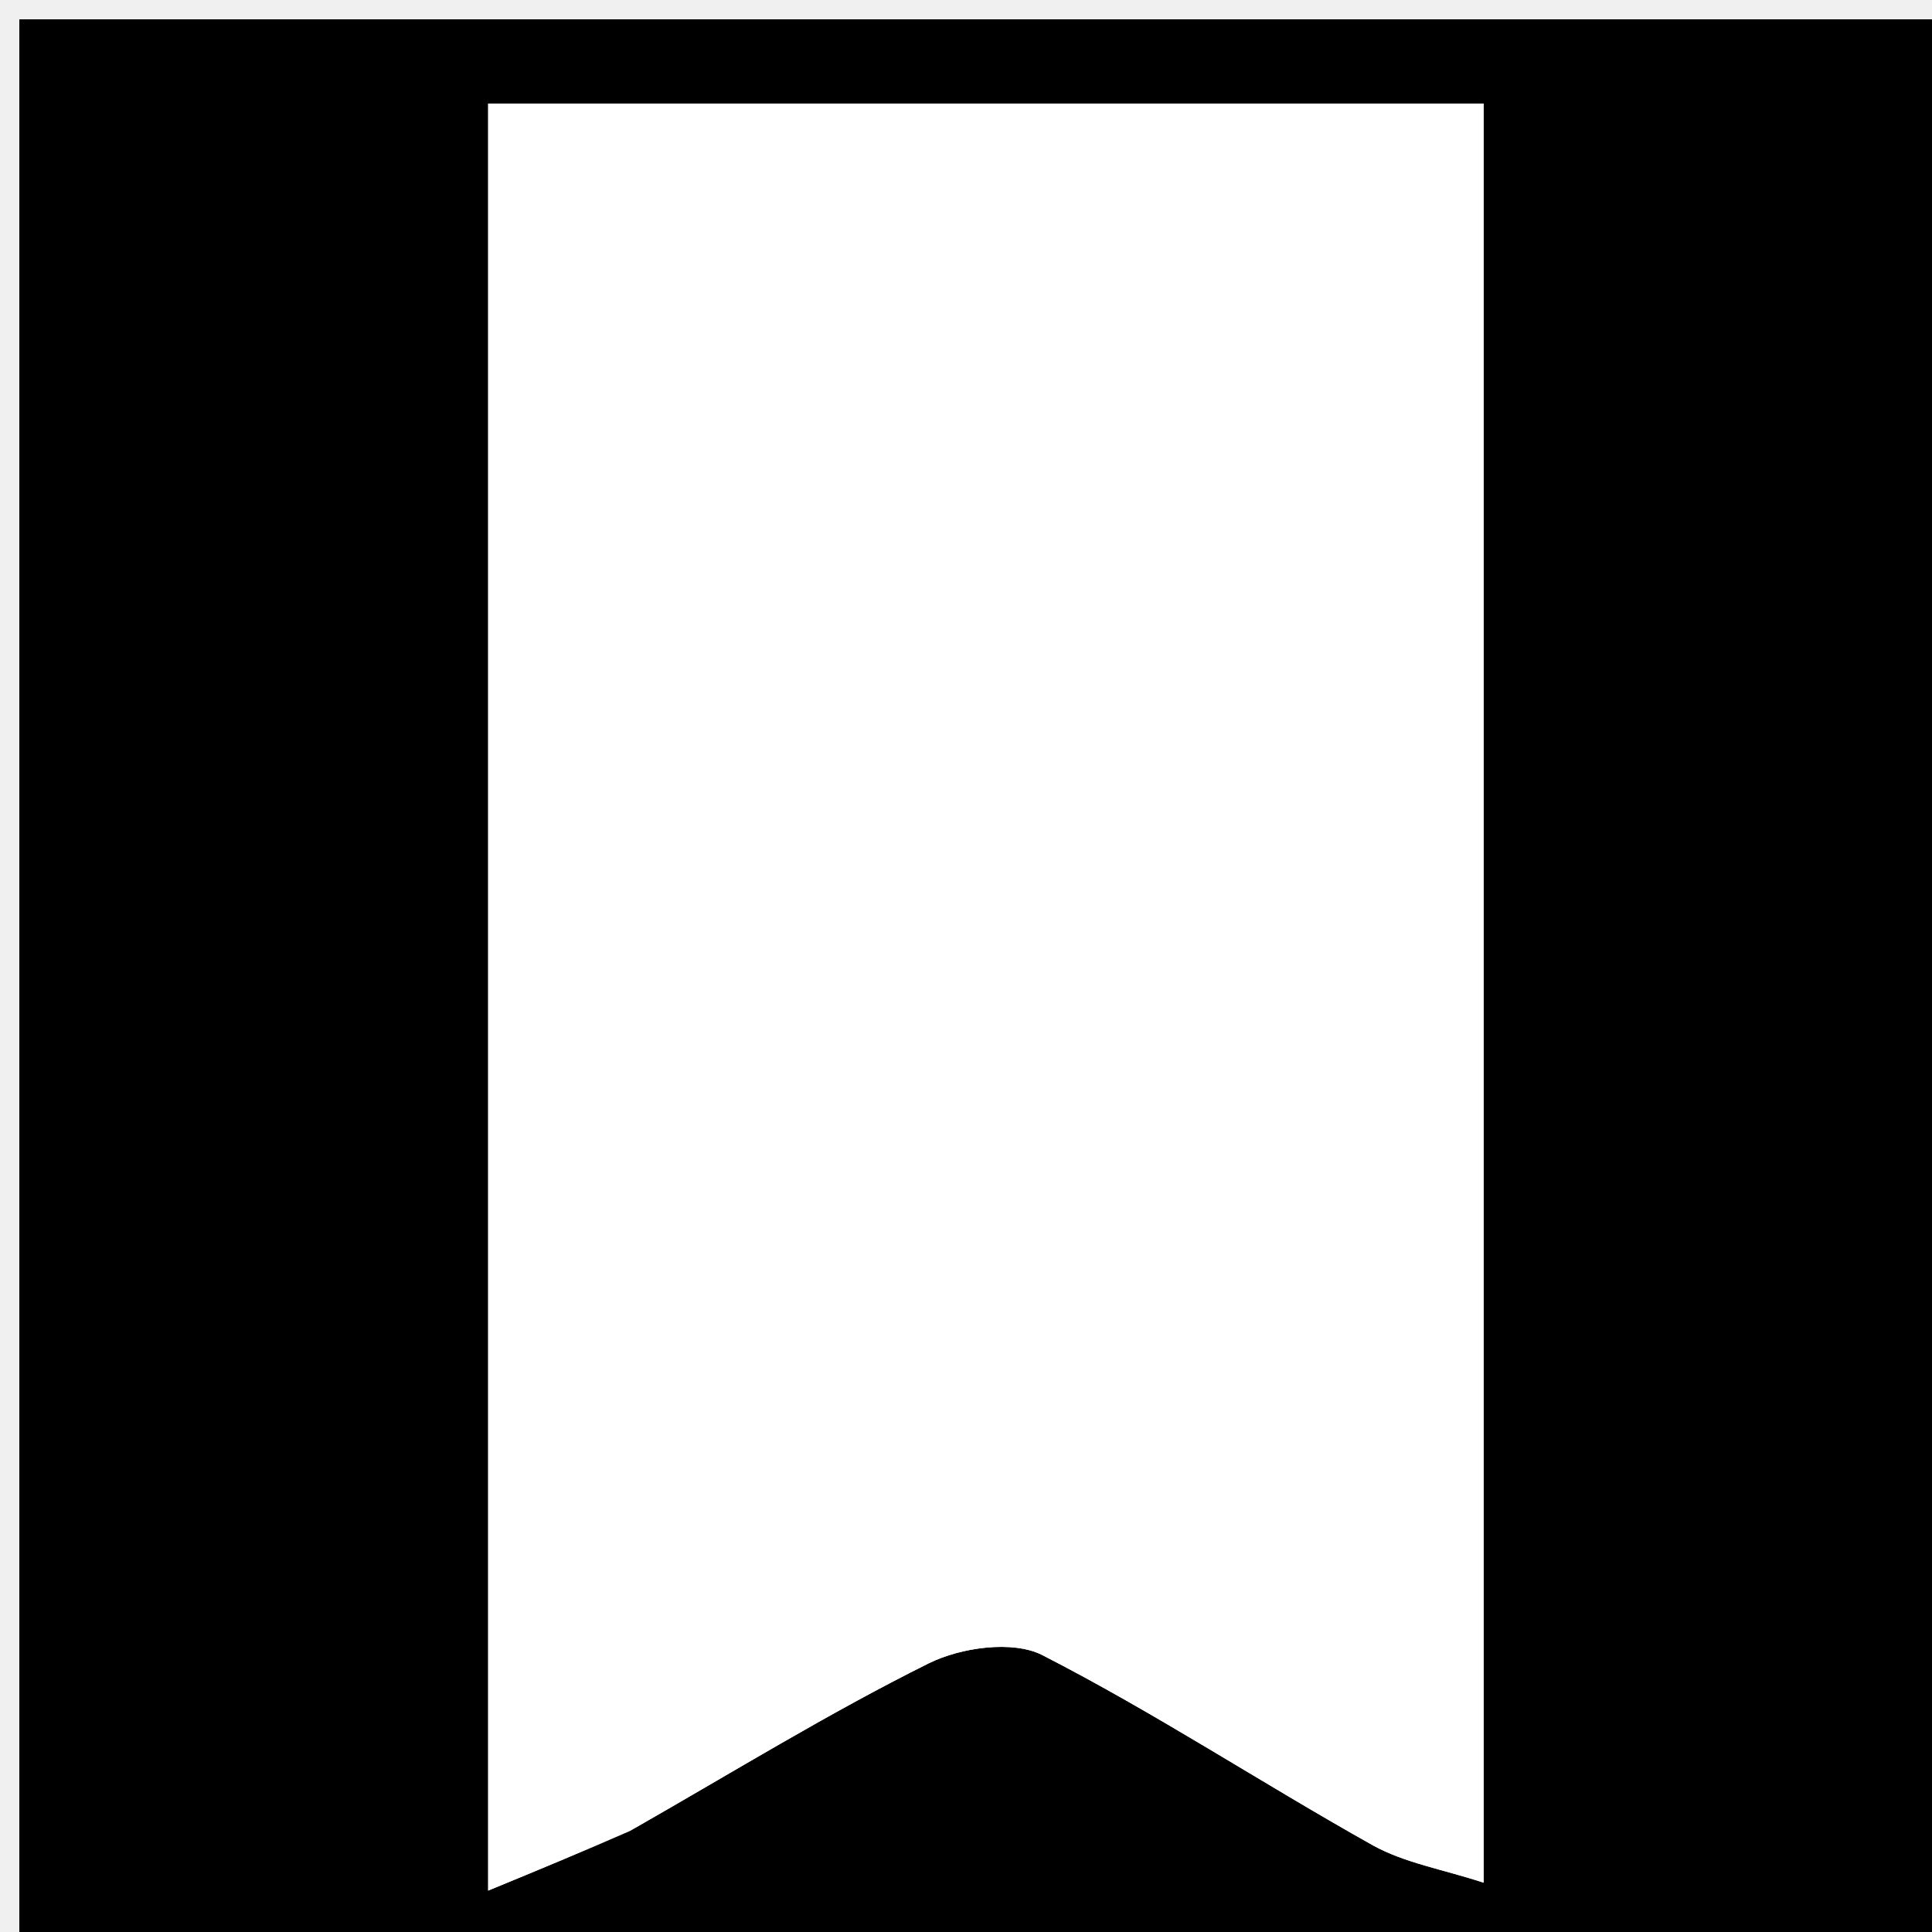
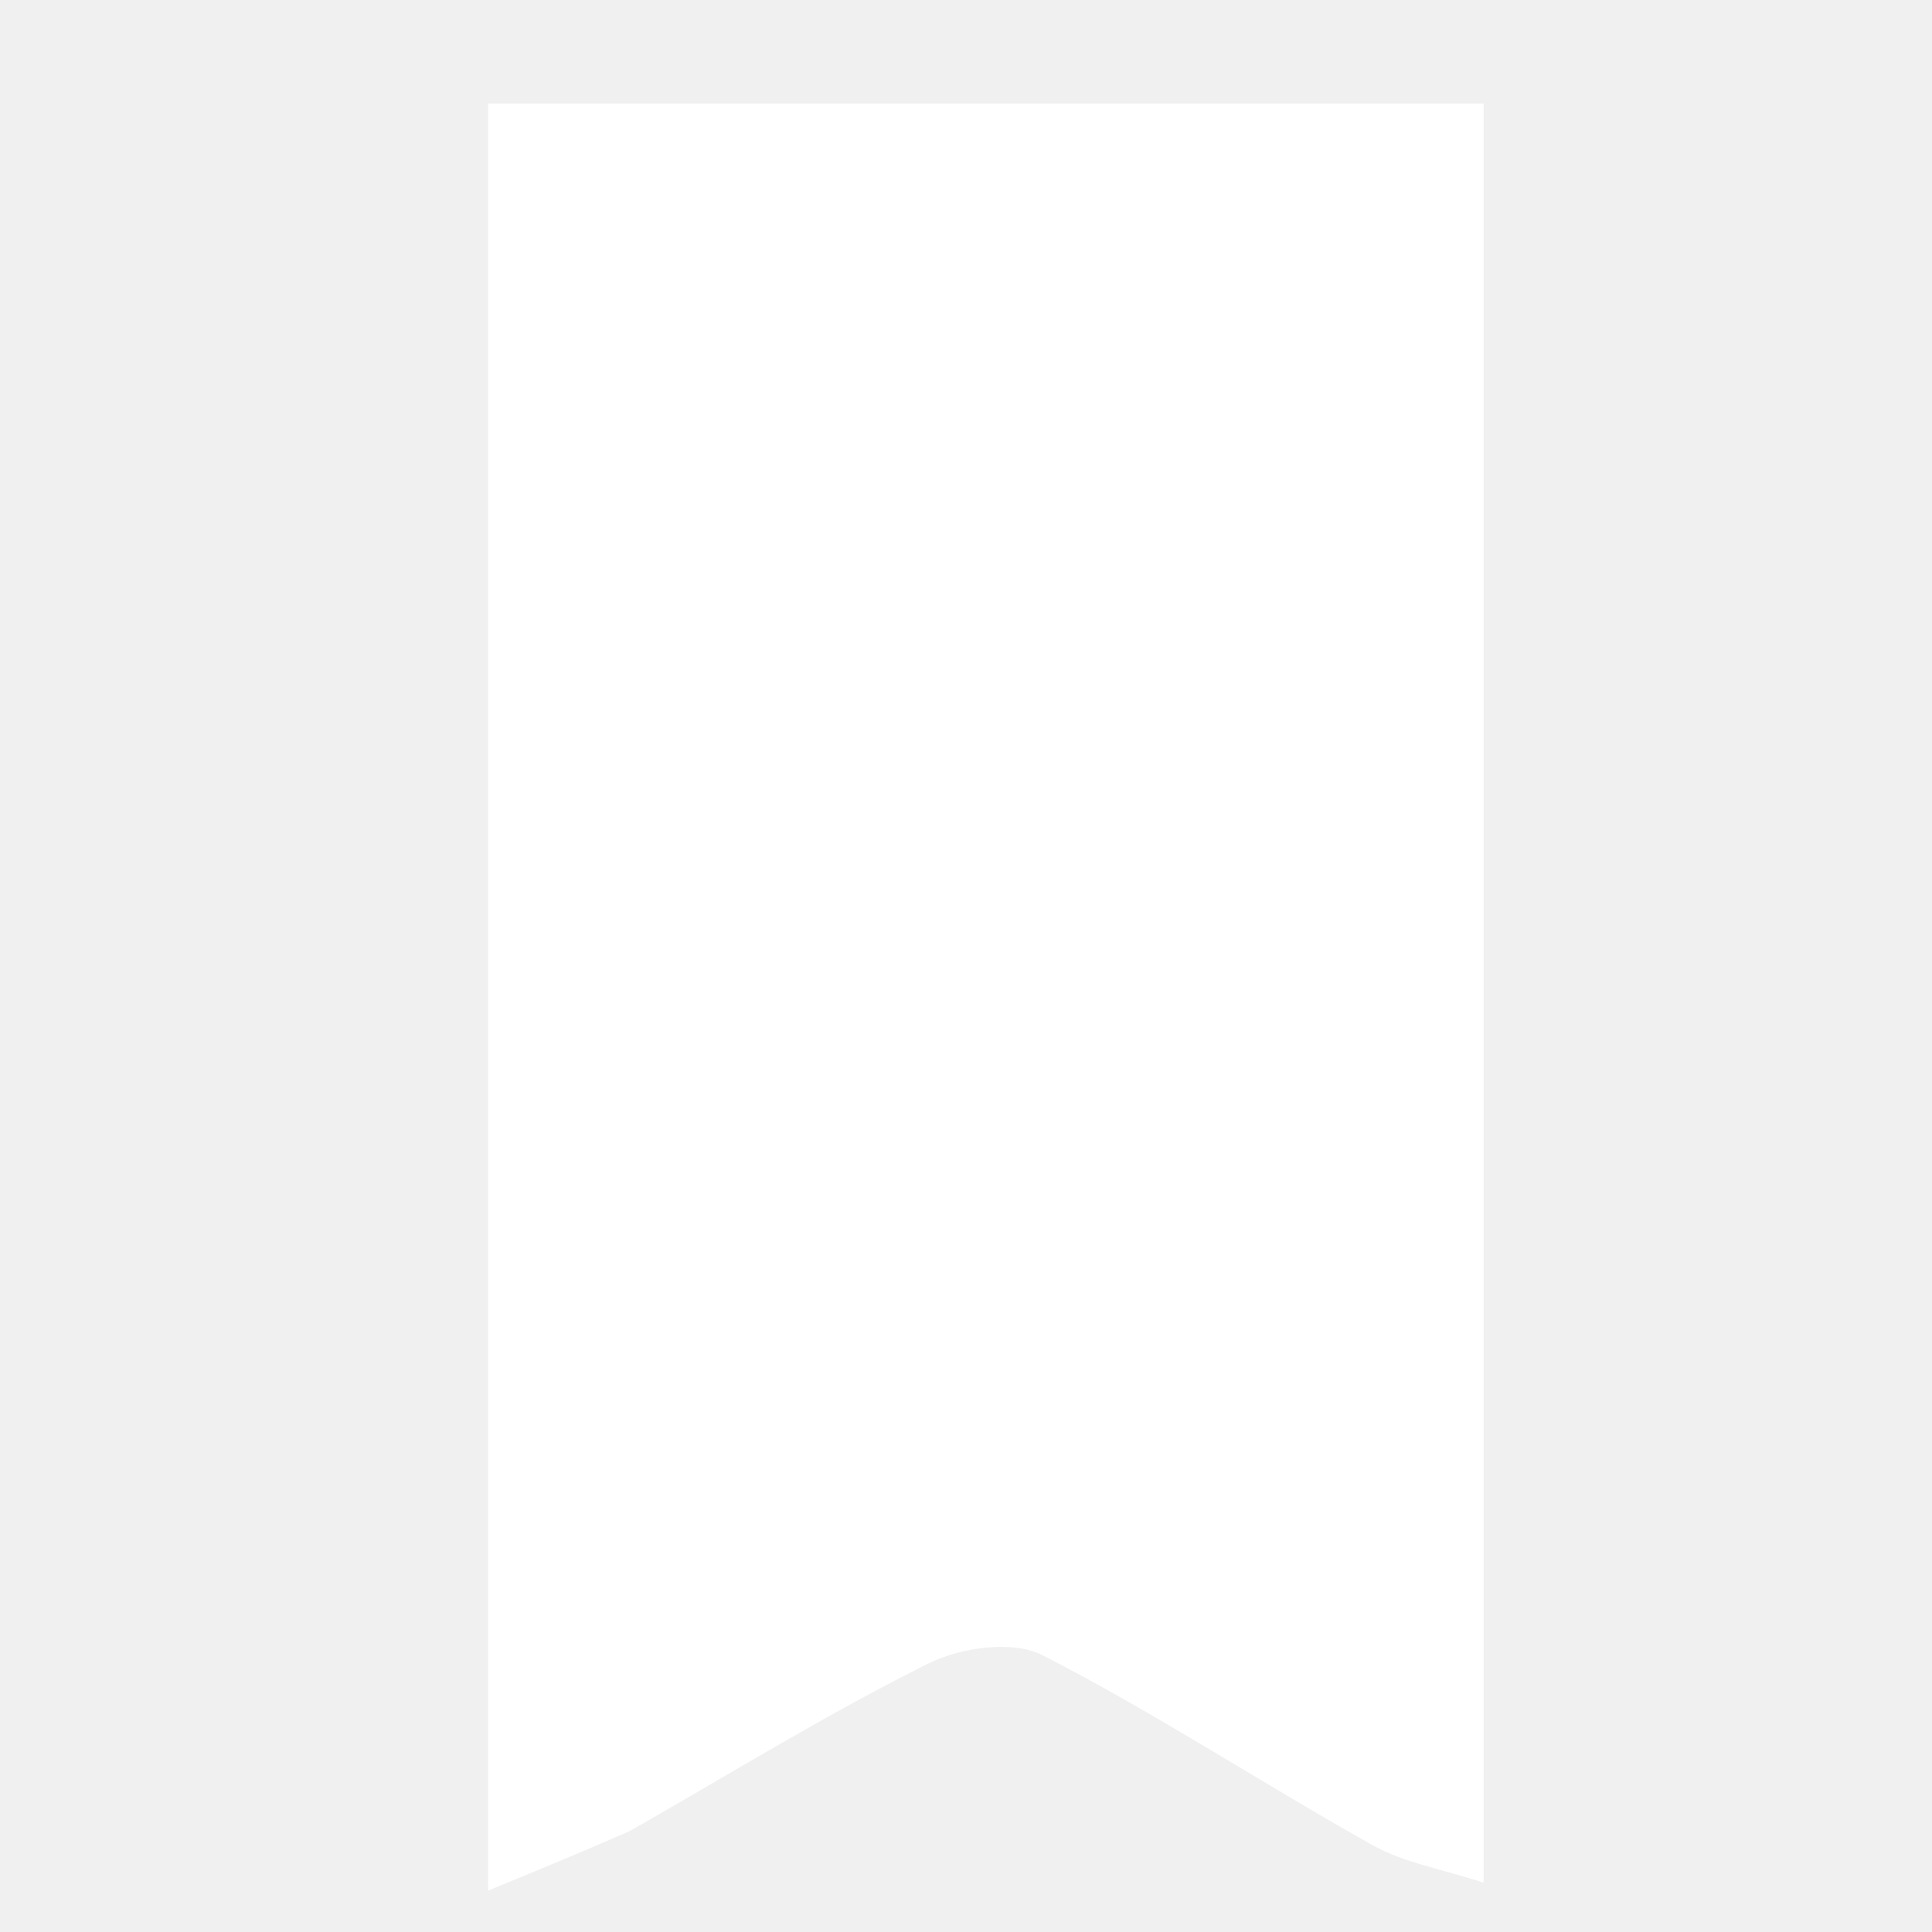
<svg xmlns="http://www.w3.org/2000/svg" version="1.1" id="Layer_1" x="0px" y="0px" width="100%" viewBox="0 0 100 100" enable-background="new 0 0 100 100" xml:space="preserve">
-   <path fill="#000000" opacity="1" stroke="none" d=" M61,101   C40.667,101 20.833,101 1,101   C1,67.667 1,34.333 1,1   C34.333,1 67.667,1 101,1   C101,34.333 101,67.667 101,101   C87.833,101 74.667,101 61,101  M32.949,94.564   C37.969,91.707 42.897,88.666 48.061,86.099   C49.732,85.268 52.429,84.888 53.956,85.67   C59.794,88.661 65.302,92.288 71.033,95.499   C72.689,96.426 74.68,96.754 76.792,97.447   C76.792,66.154 76.792,35.766 76.792,5.361   C59.41,5.361 42.238,5.361 25.267,5.361   C25.267,36.113 25.267,66.503 25.267,97.857   C27.99,96.737 30.13,95.856 32.949,94.564  z" />
+   <path fill="none" opacity="1" stroke="none" d=" M61,101   C40.667,101 20.833,101 1,101   C1,67.667 1,34.333 1,1   C34.333,1 67.667,1 101,1   C101,34.333 101,67.667 101,101   C87.833,101 74.667,101 61,101  M32.949,94.564   C37.969,91.707 42.897,88.666 48.061,86.099   C49.732,85.268 52.429,84.888 53.956,85.67   C59.794,88.661 65.302,92.288 71.033,95.499   C72.689,96.426 74.68,96.754 76.792,97.447   C76.792,66.154 76.792,35.766 76.792,5.361   C59.41,5.361 42.238,5.361 25.267,5.361   C25.267,36.113 25.267,66.503 25.267,97.857   C27.99,96.737 30.13,95.856 32.949,94.564  z" />
  <path fill="#FFFFFF" opacity="1" stroke="none" d=" M32.609,94.77   C30.13,95.856 27.99,96.737 25.267,97.857   C25.267,66.503 25.267,36.113 25.267,5.361   C42.238,5.361 59.41,5.361 76.792,5.361   C76.792,35.766 76.792,66.154 76.792,97.447   C74.68,96.754 72.689,96.426 71.033,95.499   C65.302,92.288 59.794,88.661 53.956,85.67   C52.429,84.888 49.732,85.268 48.061,86.099   C42.897,88.666 37.969,91.707 32.609,94.77  z" />
</svg>
